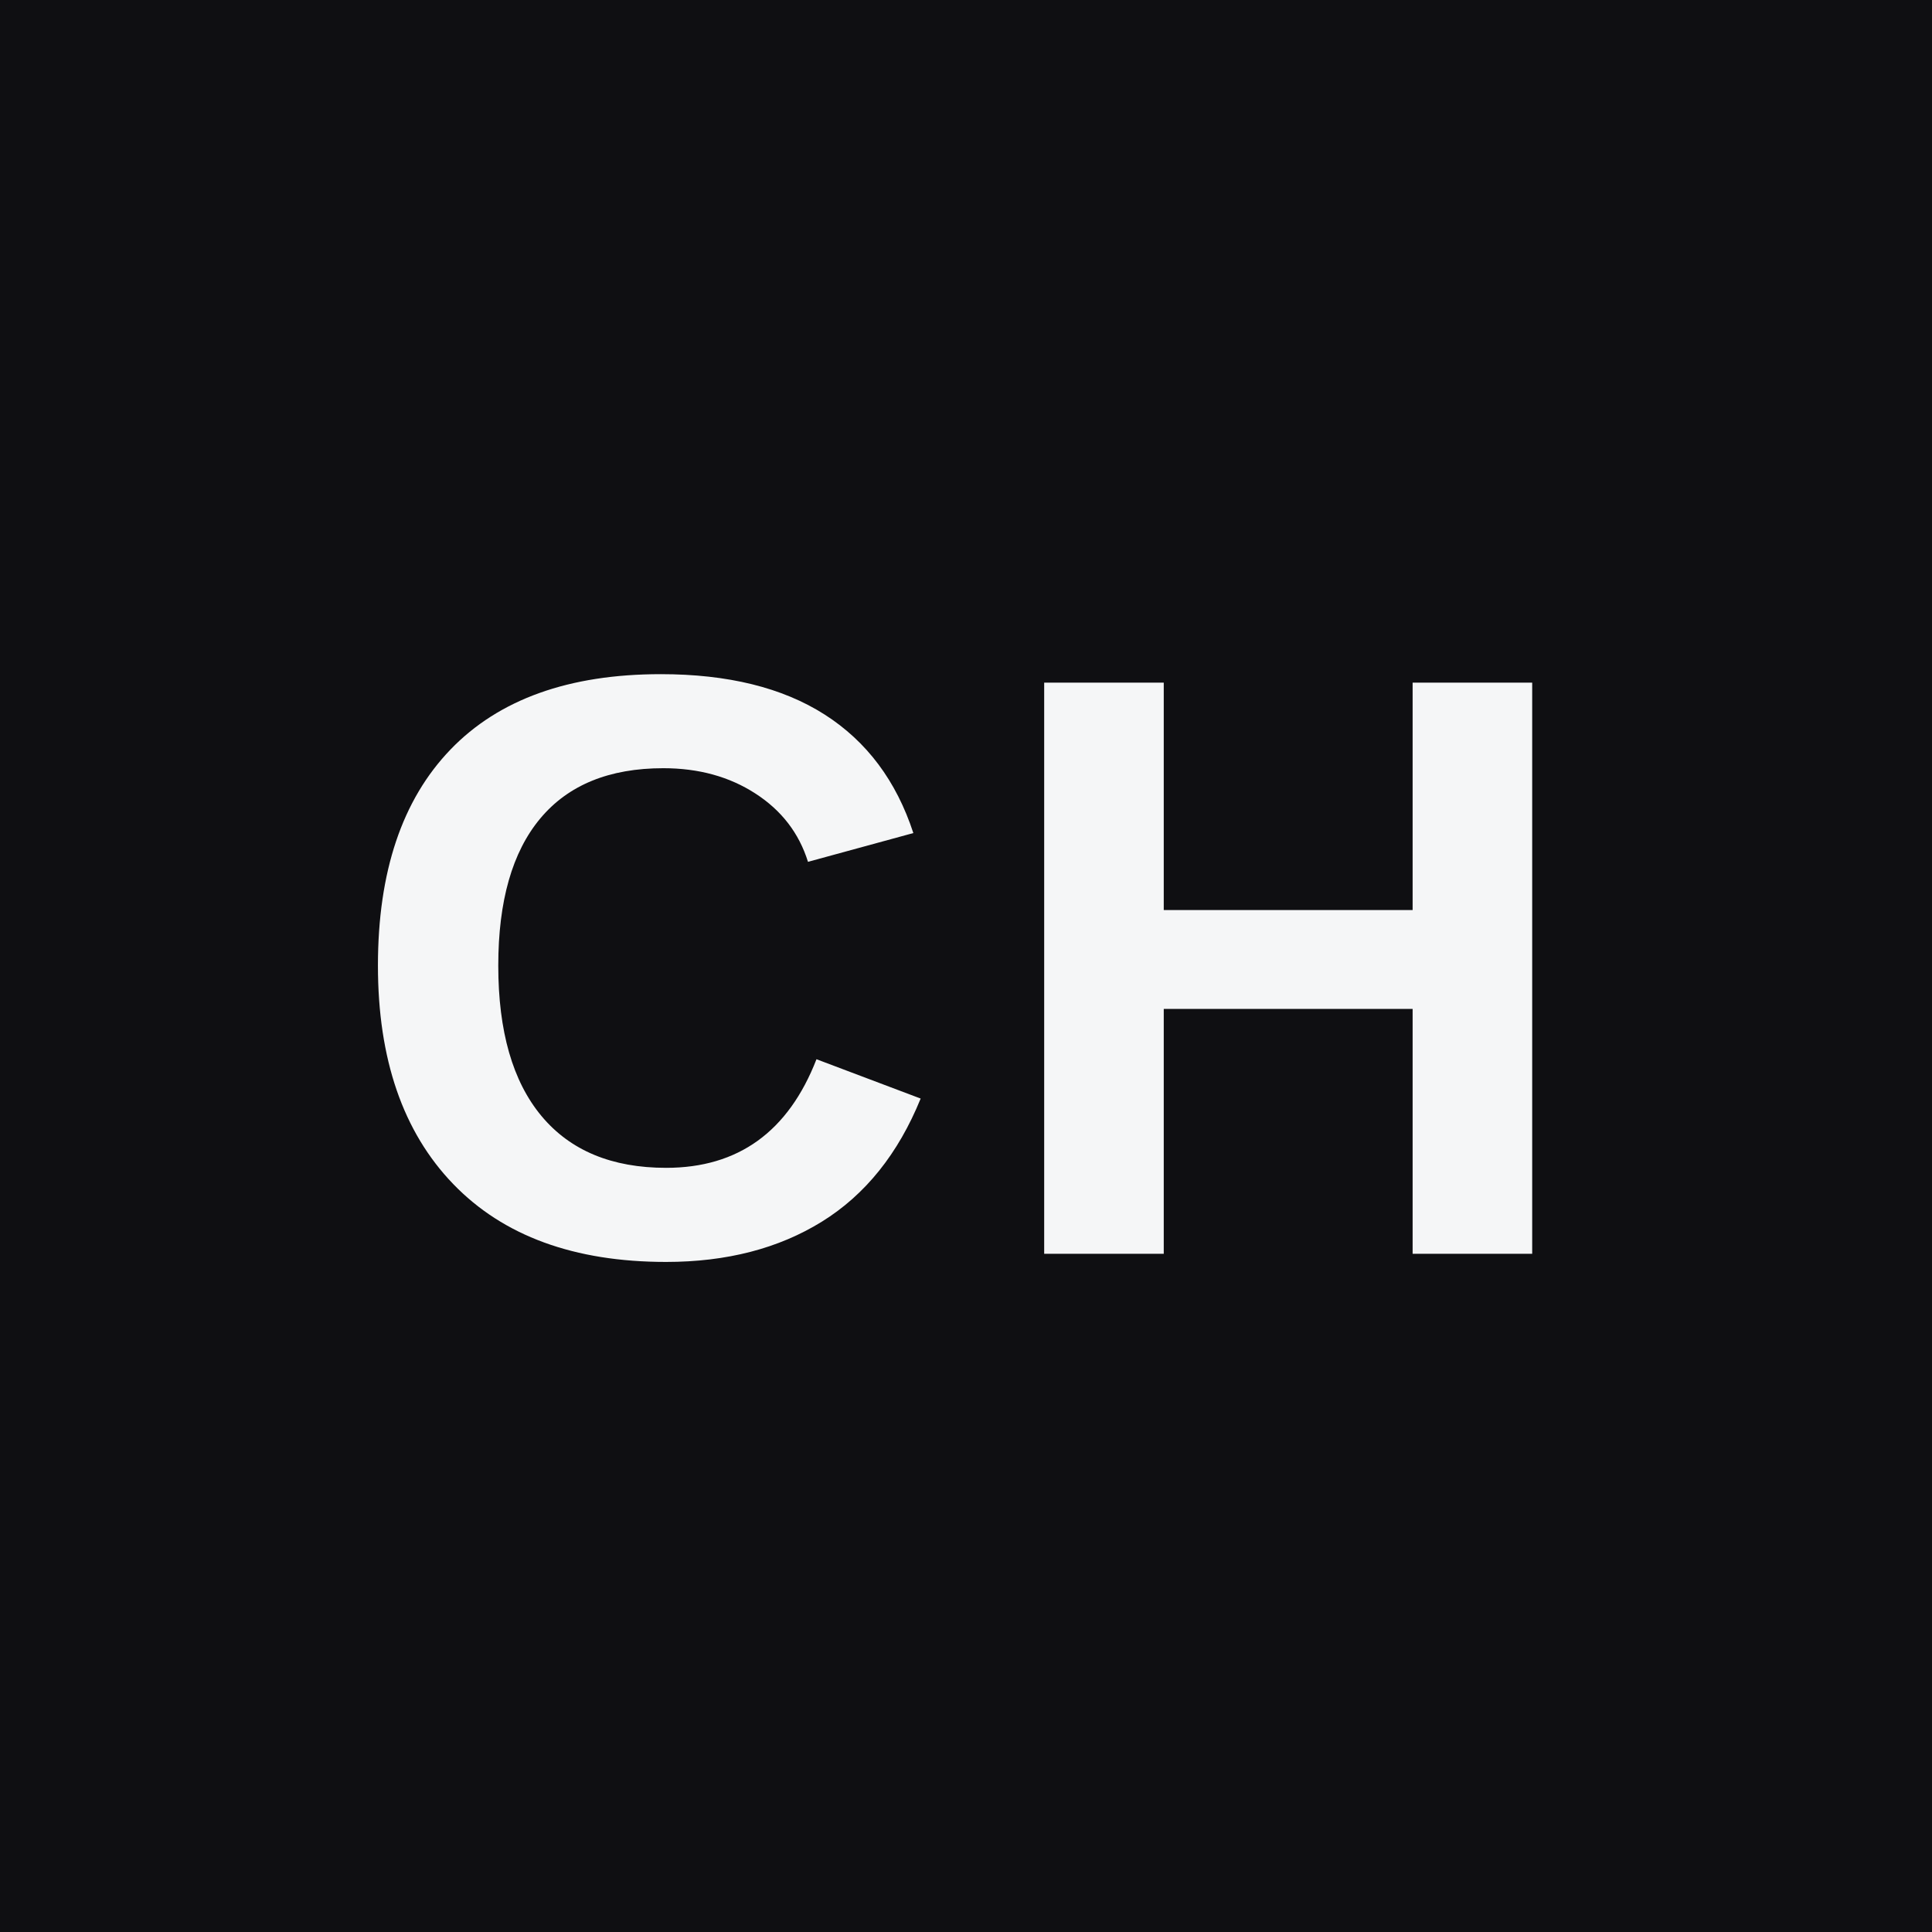
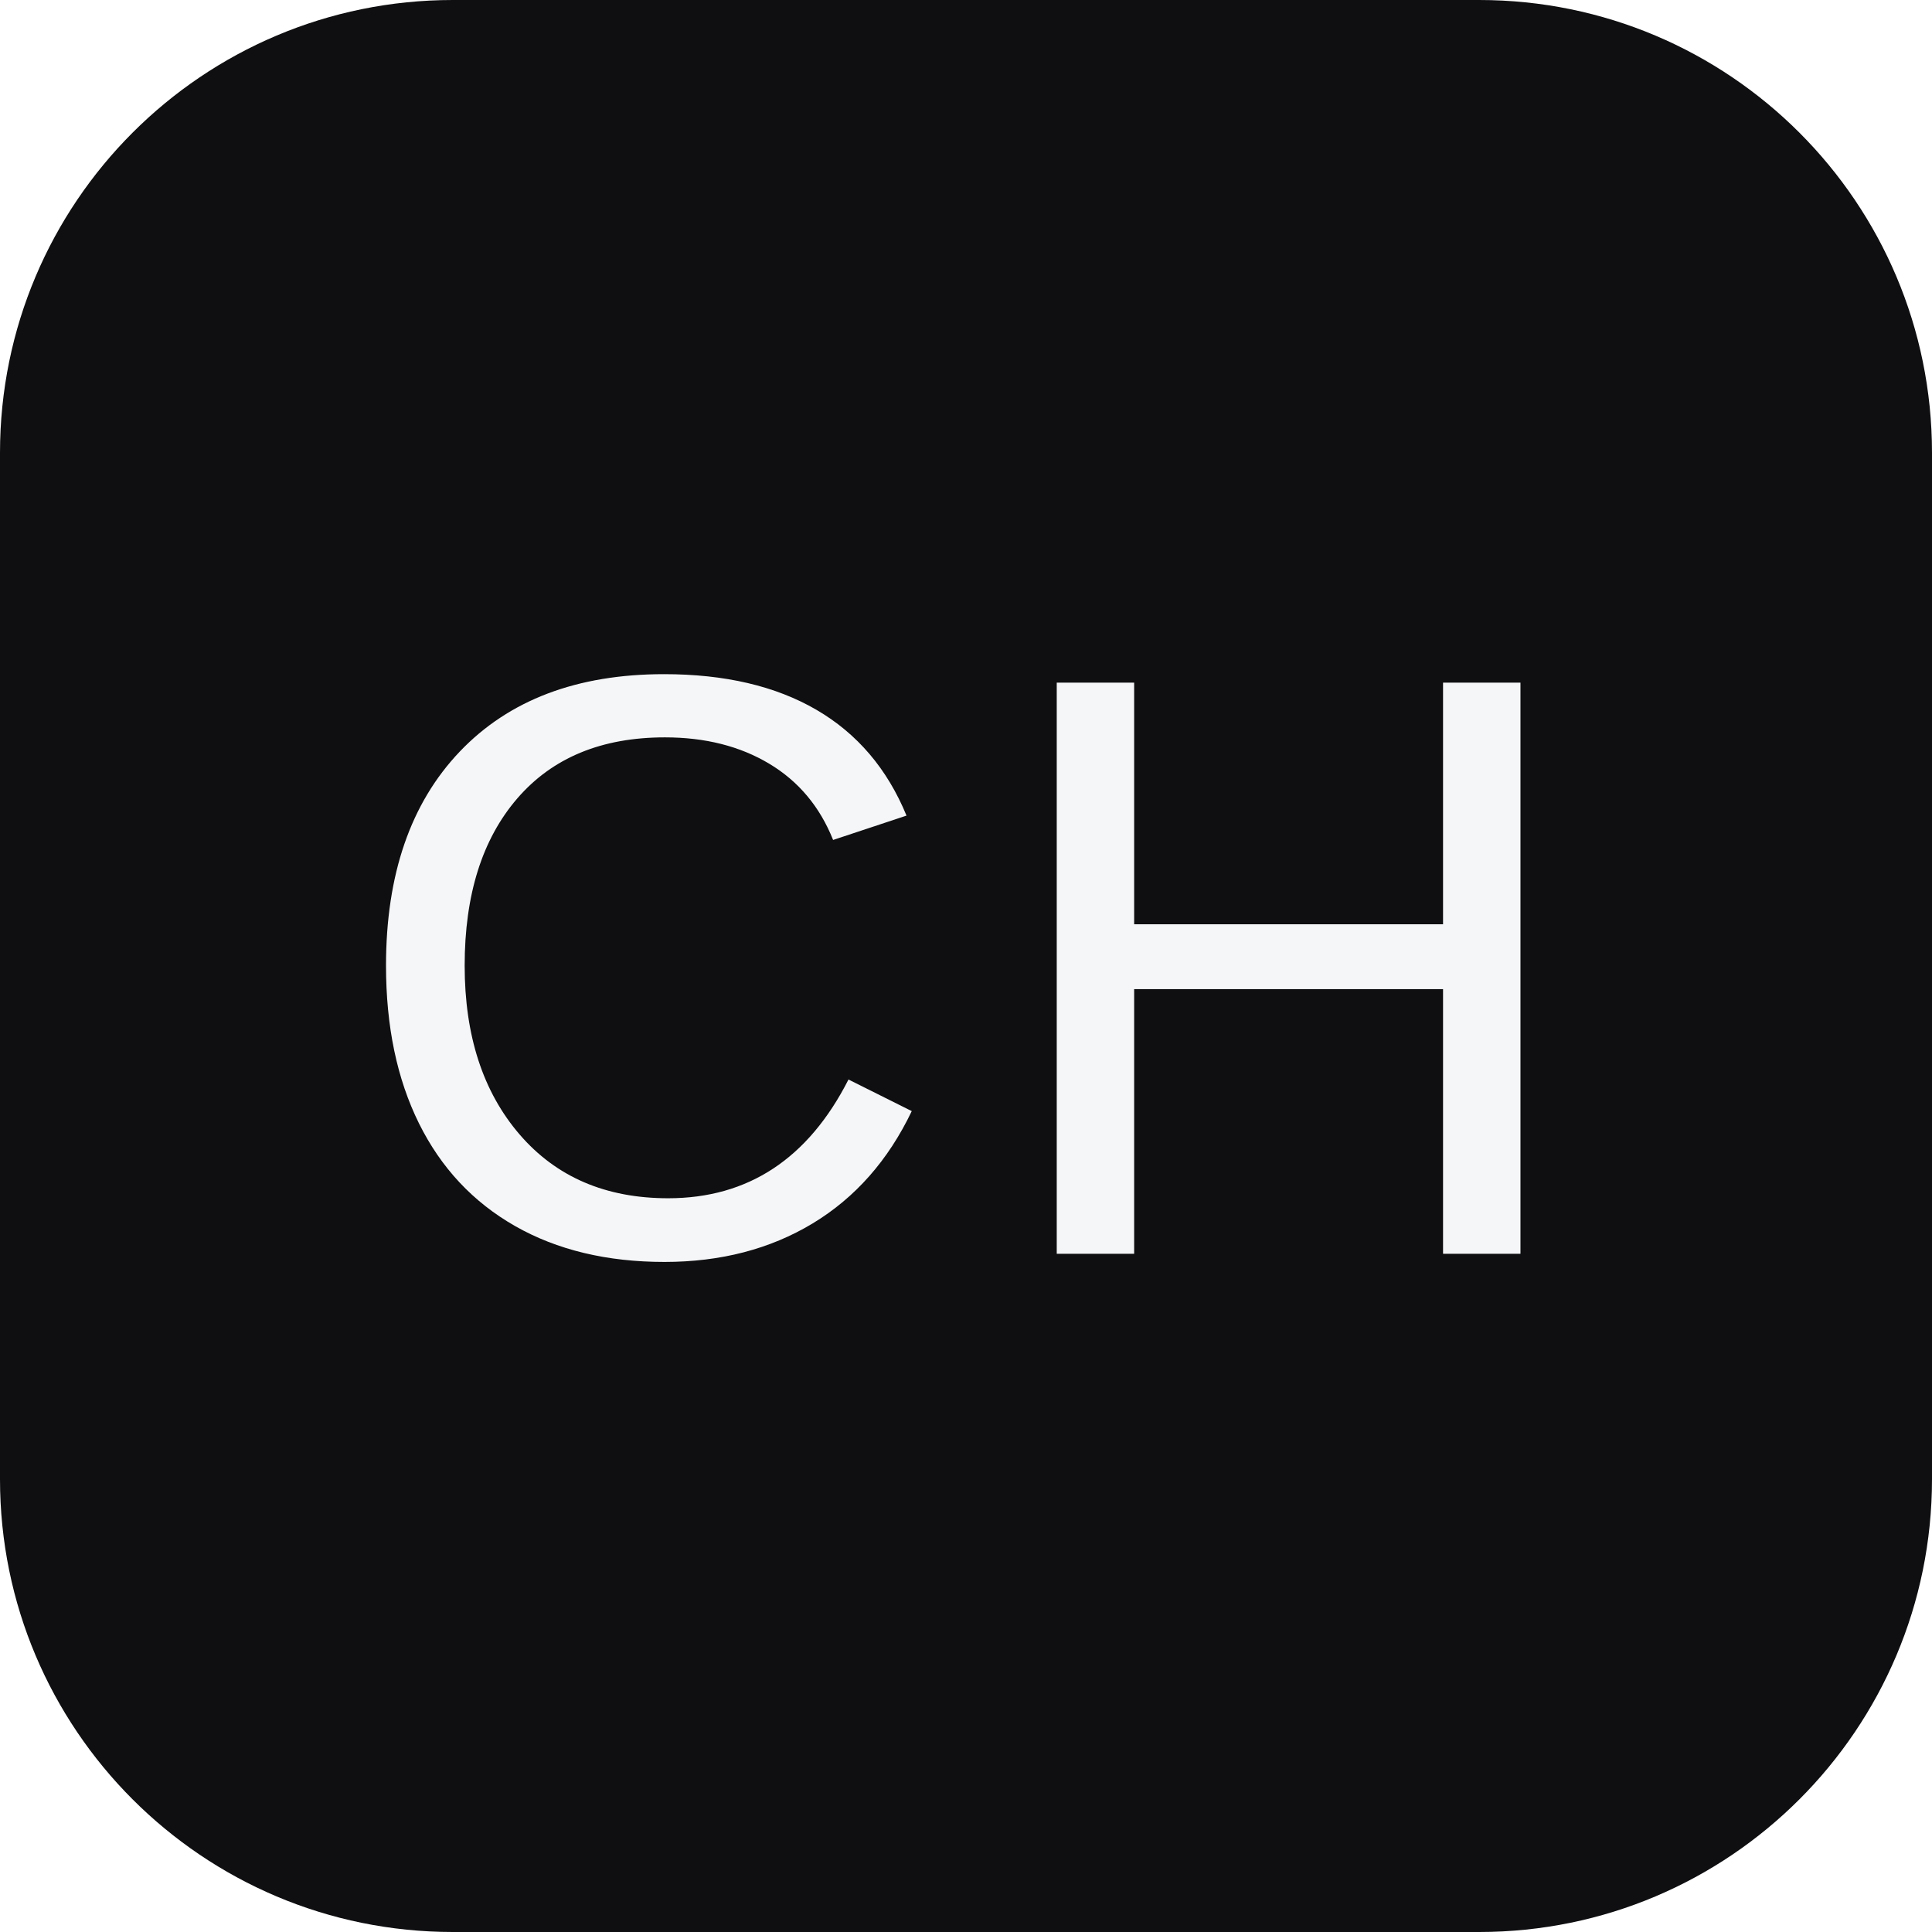
<svg xmlns="http://www.w3.org/2000/svg" viewBox="0 0 512 512">
-   <rect width="512" height="512" fill="#0F0F12" />
-   <text x="256" y="256" text-anchor="middle" dominant-baseline="central" font-family="'Inter Tight', 'Helvetica Neue', Arial, sans-serif" font-weight="600" font-size="220" letter-spacing="12" fill="#F5F6F7">CH</text>
+   <rect width="512" height="512" rx="120" ry="120" fill="#0F0F12" />
+   <text x="256" y="256" text-anchor="middle" dominant-baseline="central" font-family="'Inter Tight', 'Helvetica Neue', Arial, sans-serif" font-weight="500" font-size="220" letter-spacing="12" fill="#F5F6F7">CH</text>
</svg>
